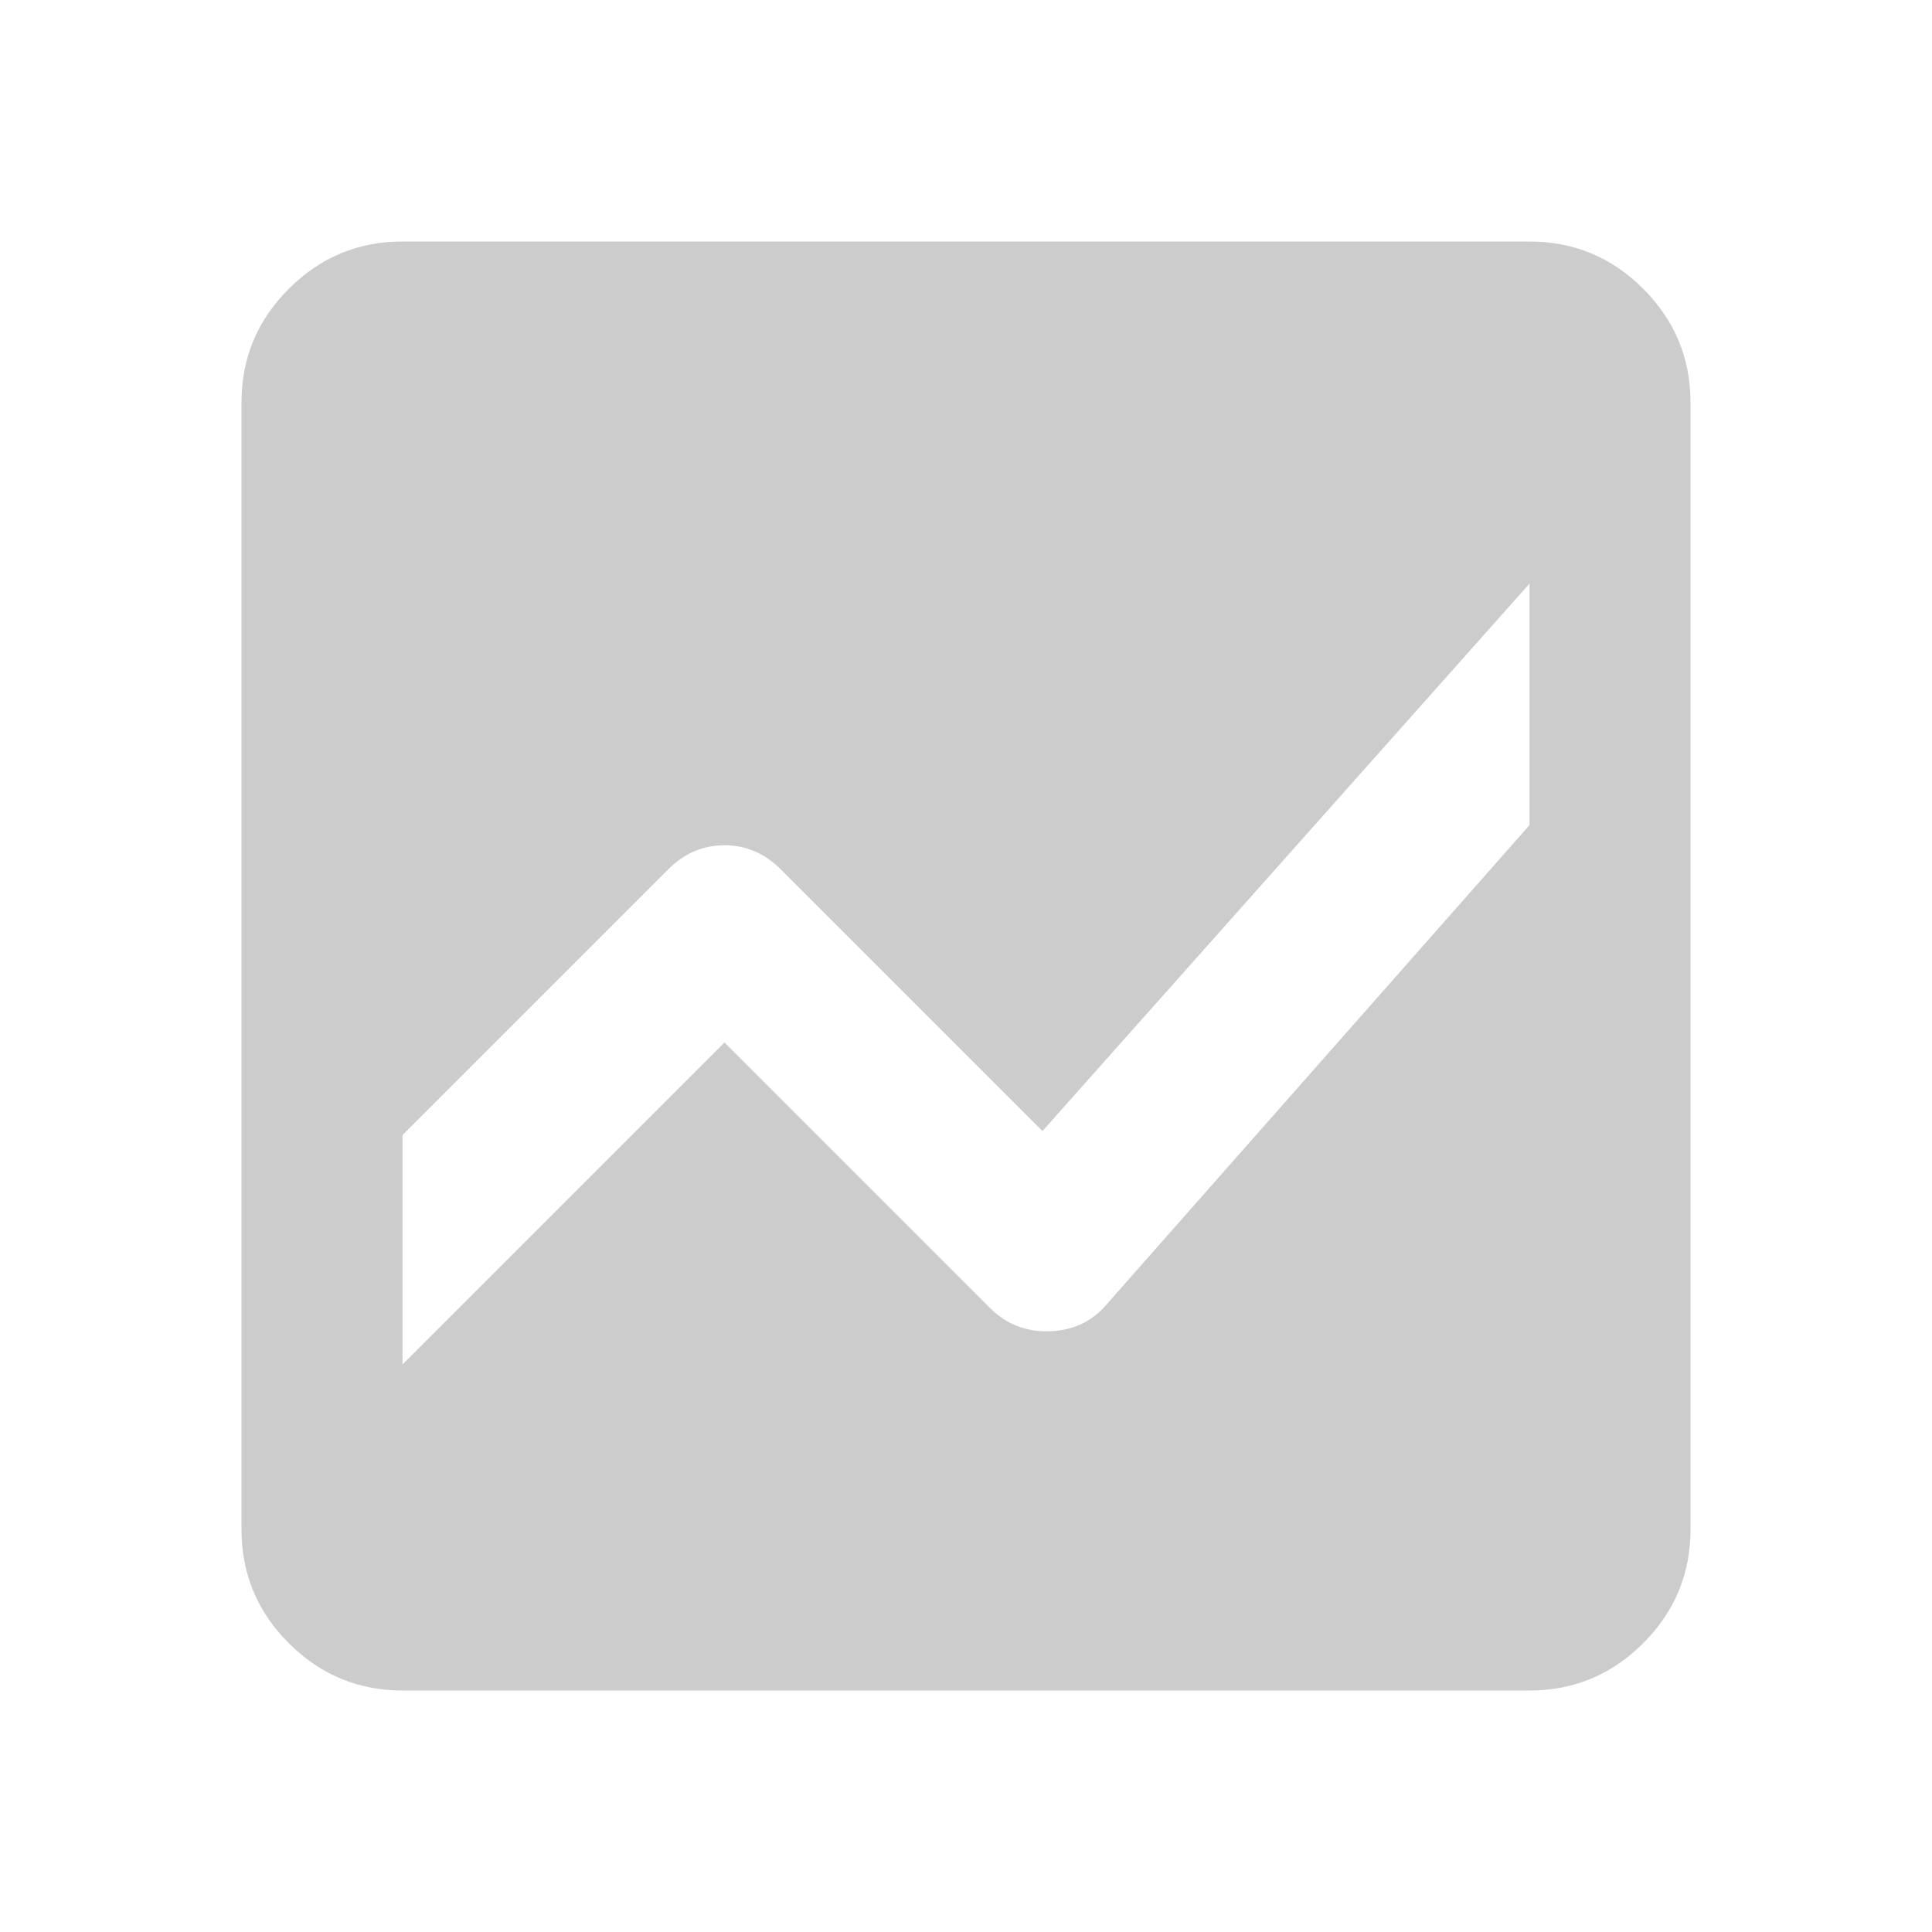
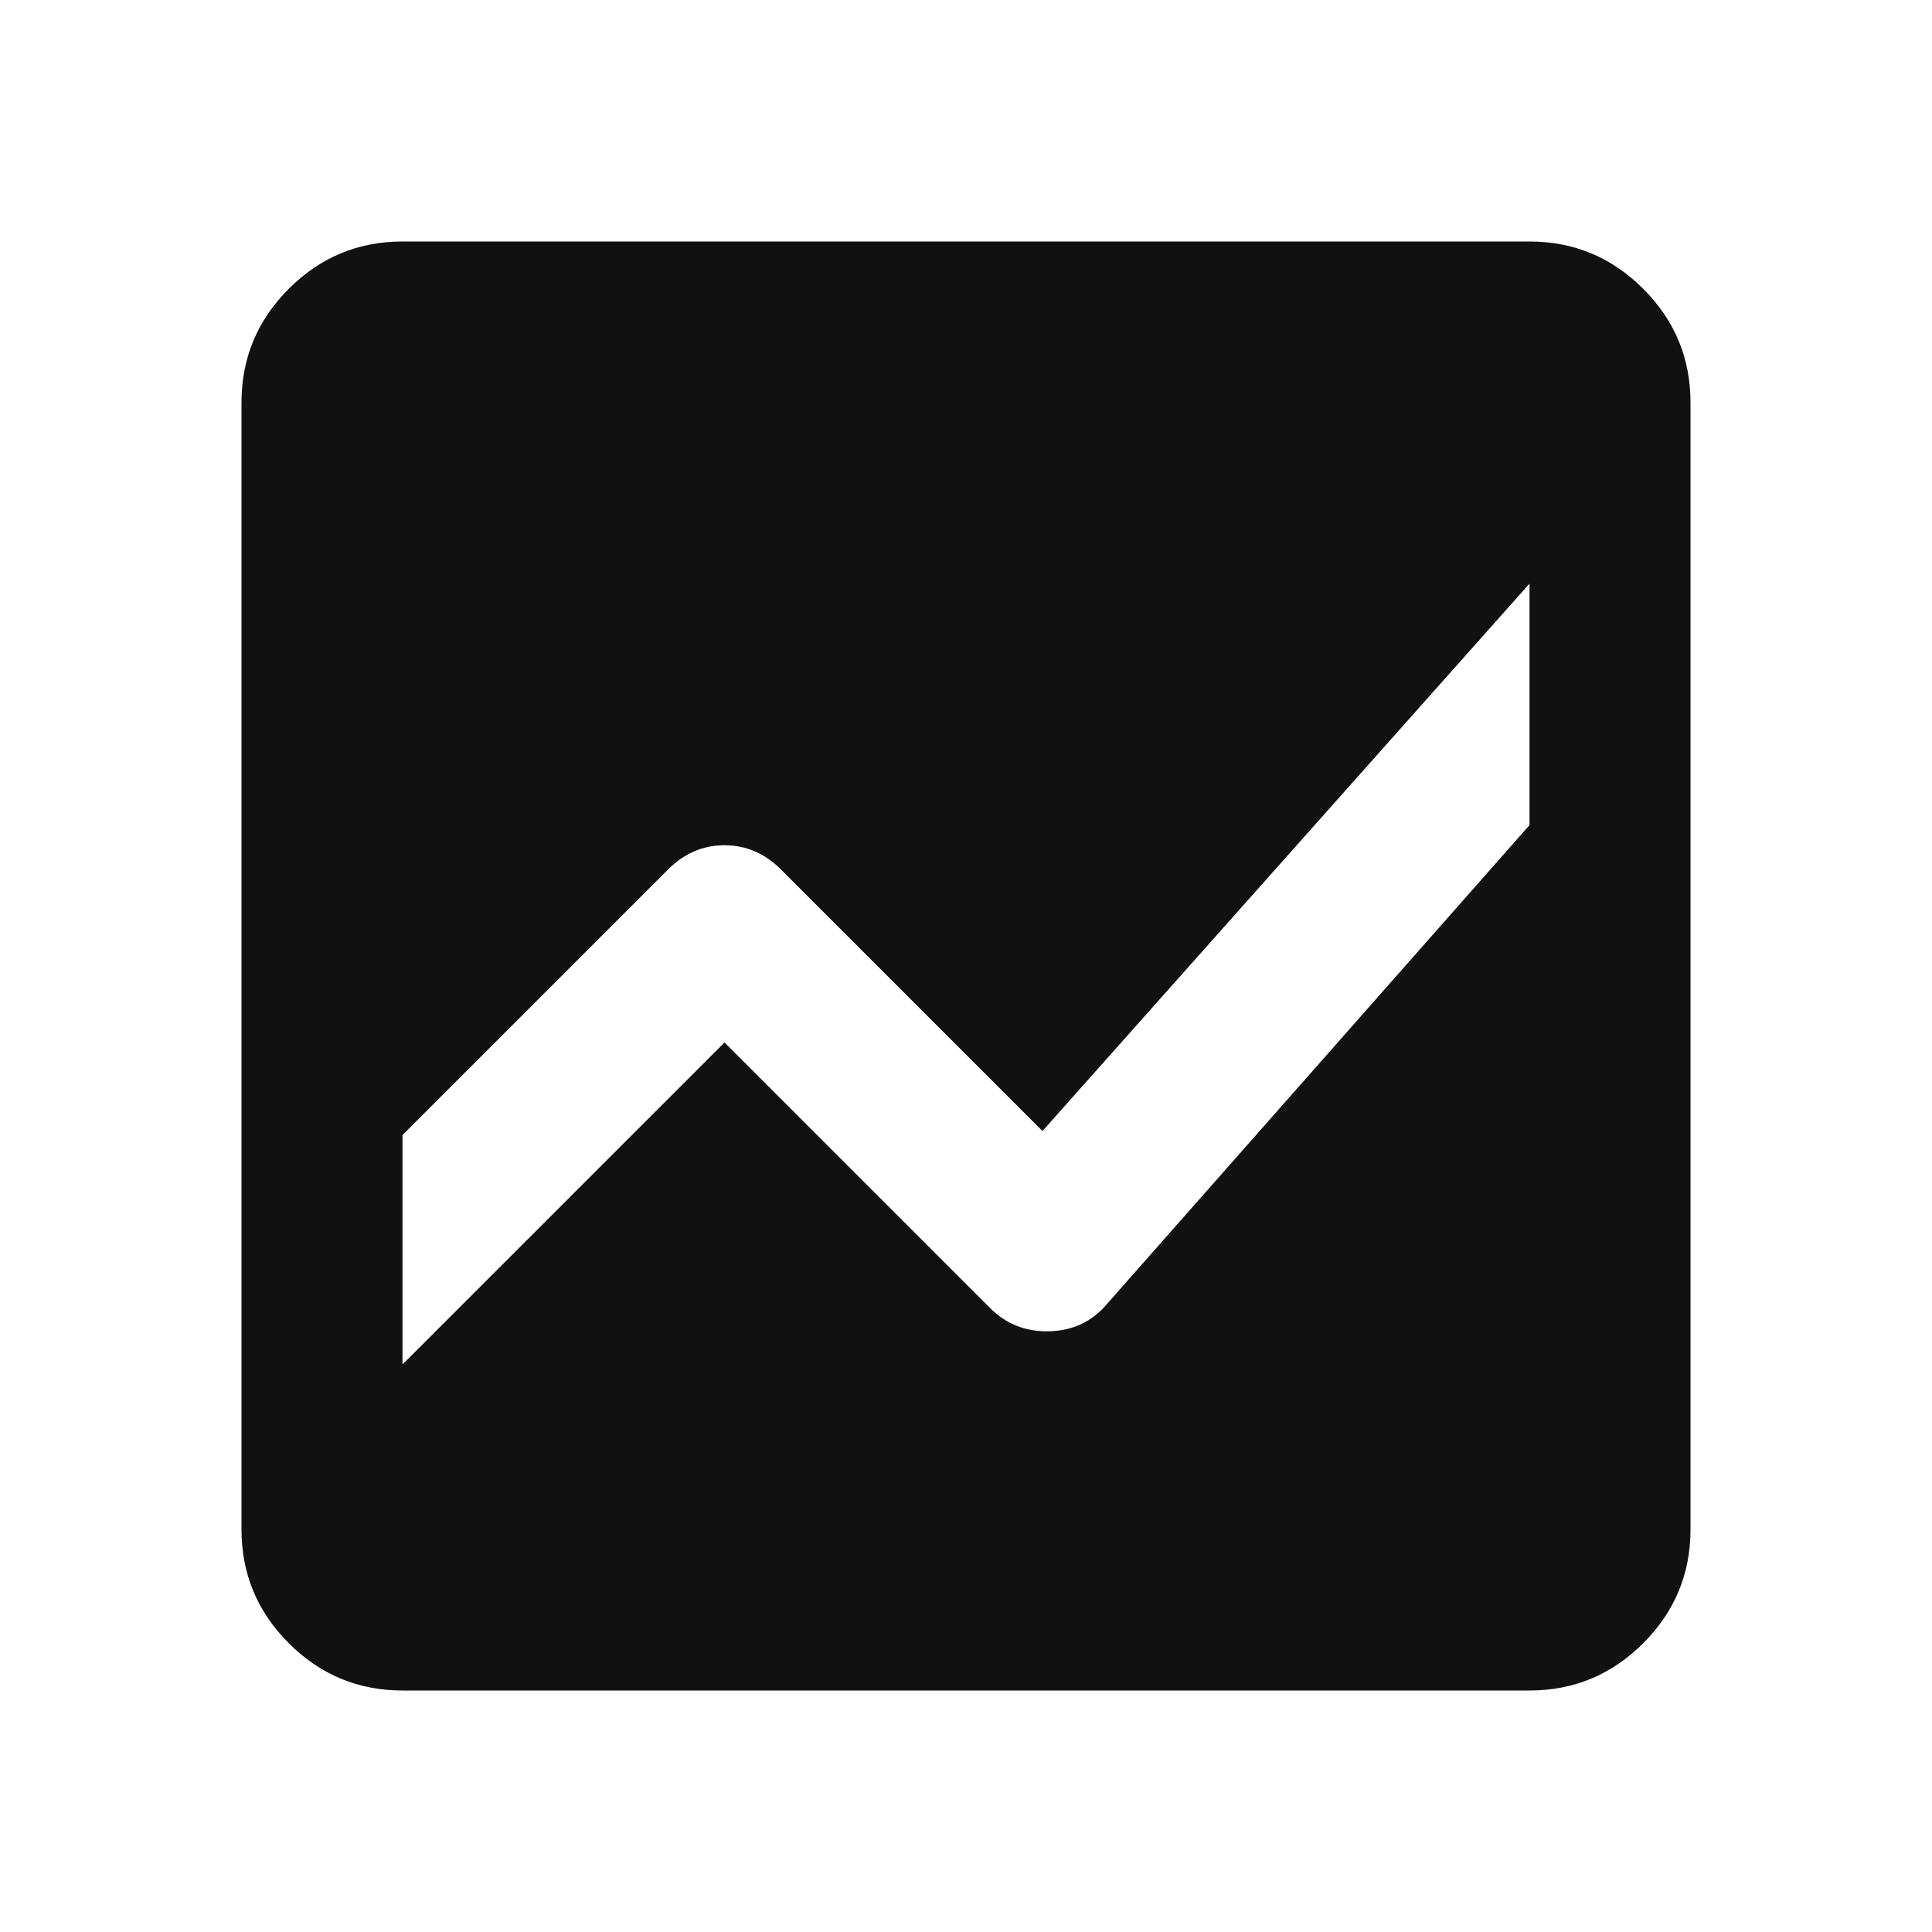
- <svg xmlns="http://www.w3.org/2000/svg" height="24px" viewBox="0 -960 960 960" width="24px" fill="#ccc">
+ <svg xmlns="http://www.w3.org/2000/svg" height="24px" viewBox="0 -960 960 960" width="24px" fill="#111">
  <path d="M200-120q-33 0-56.5-23.5T120-200v-560q0-33 23.5-56.5T200-840h560q33 0 56.5 23.5T840-760v560q0 33-23.5 56.5T760-120H200Zm560-550L518-398 388-528q-12-12-28-12t-28 12L200-396v114l160-160 132 132q12 12 29.5 11.5T550-312l210-238v-120Z" />
</svg>
